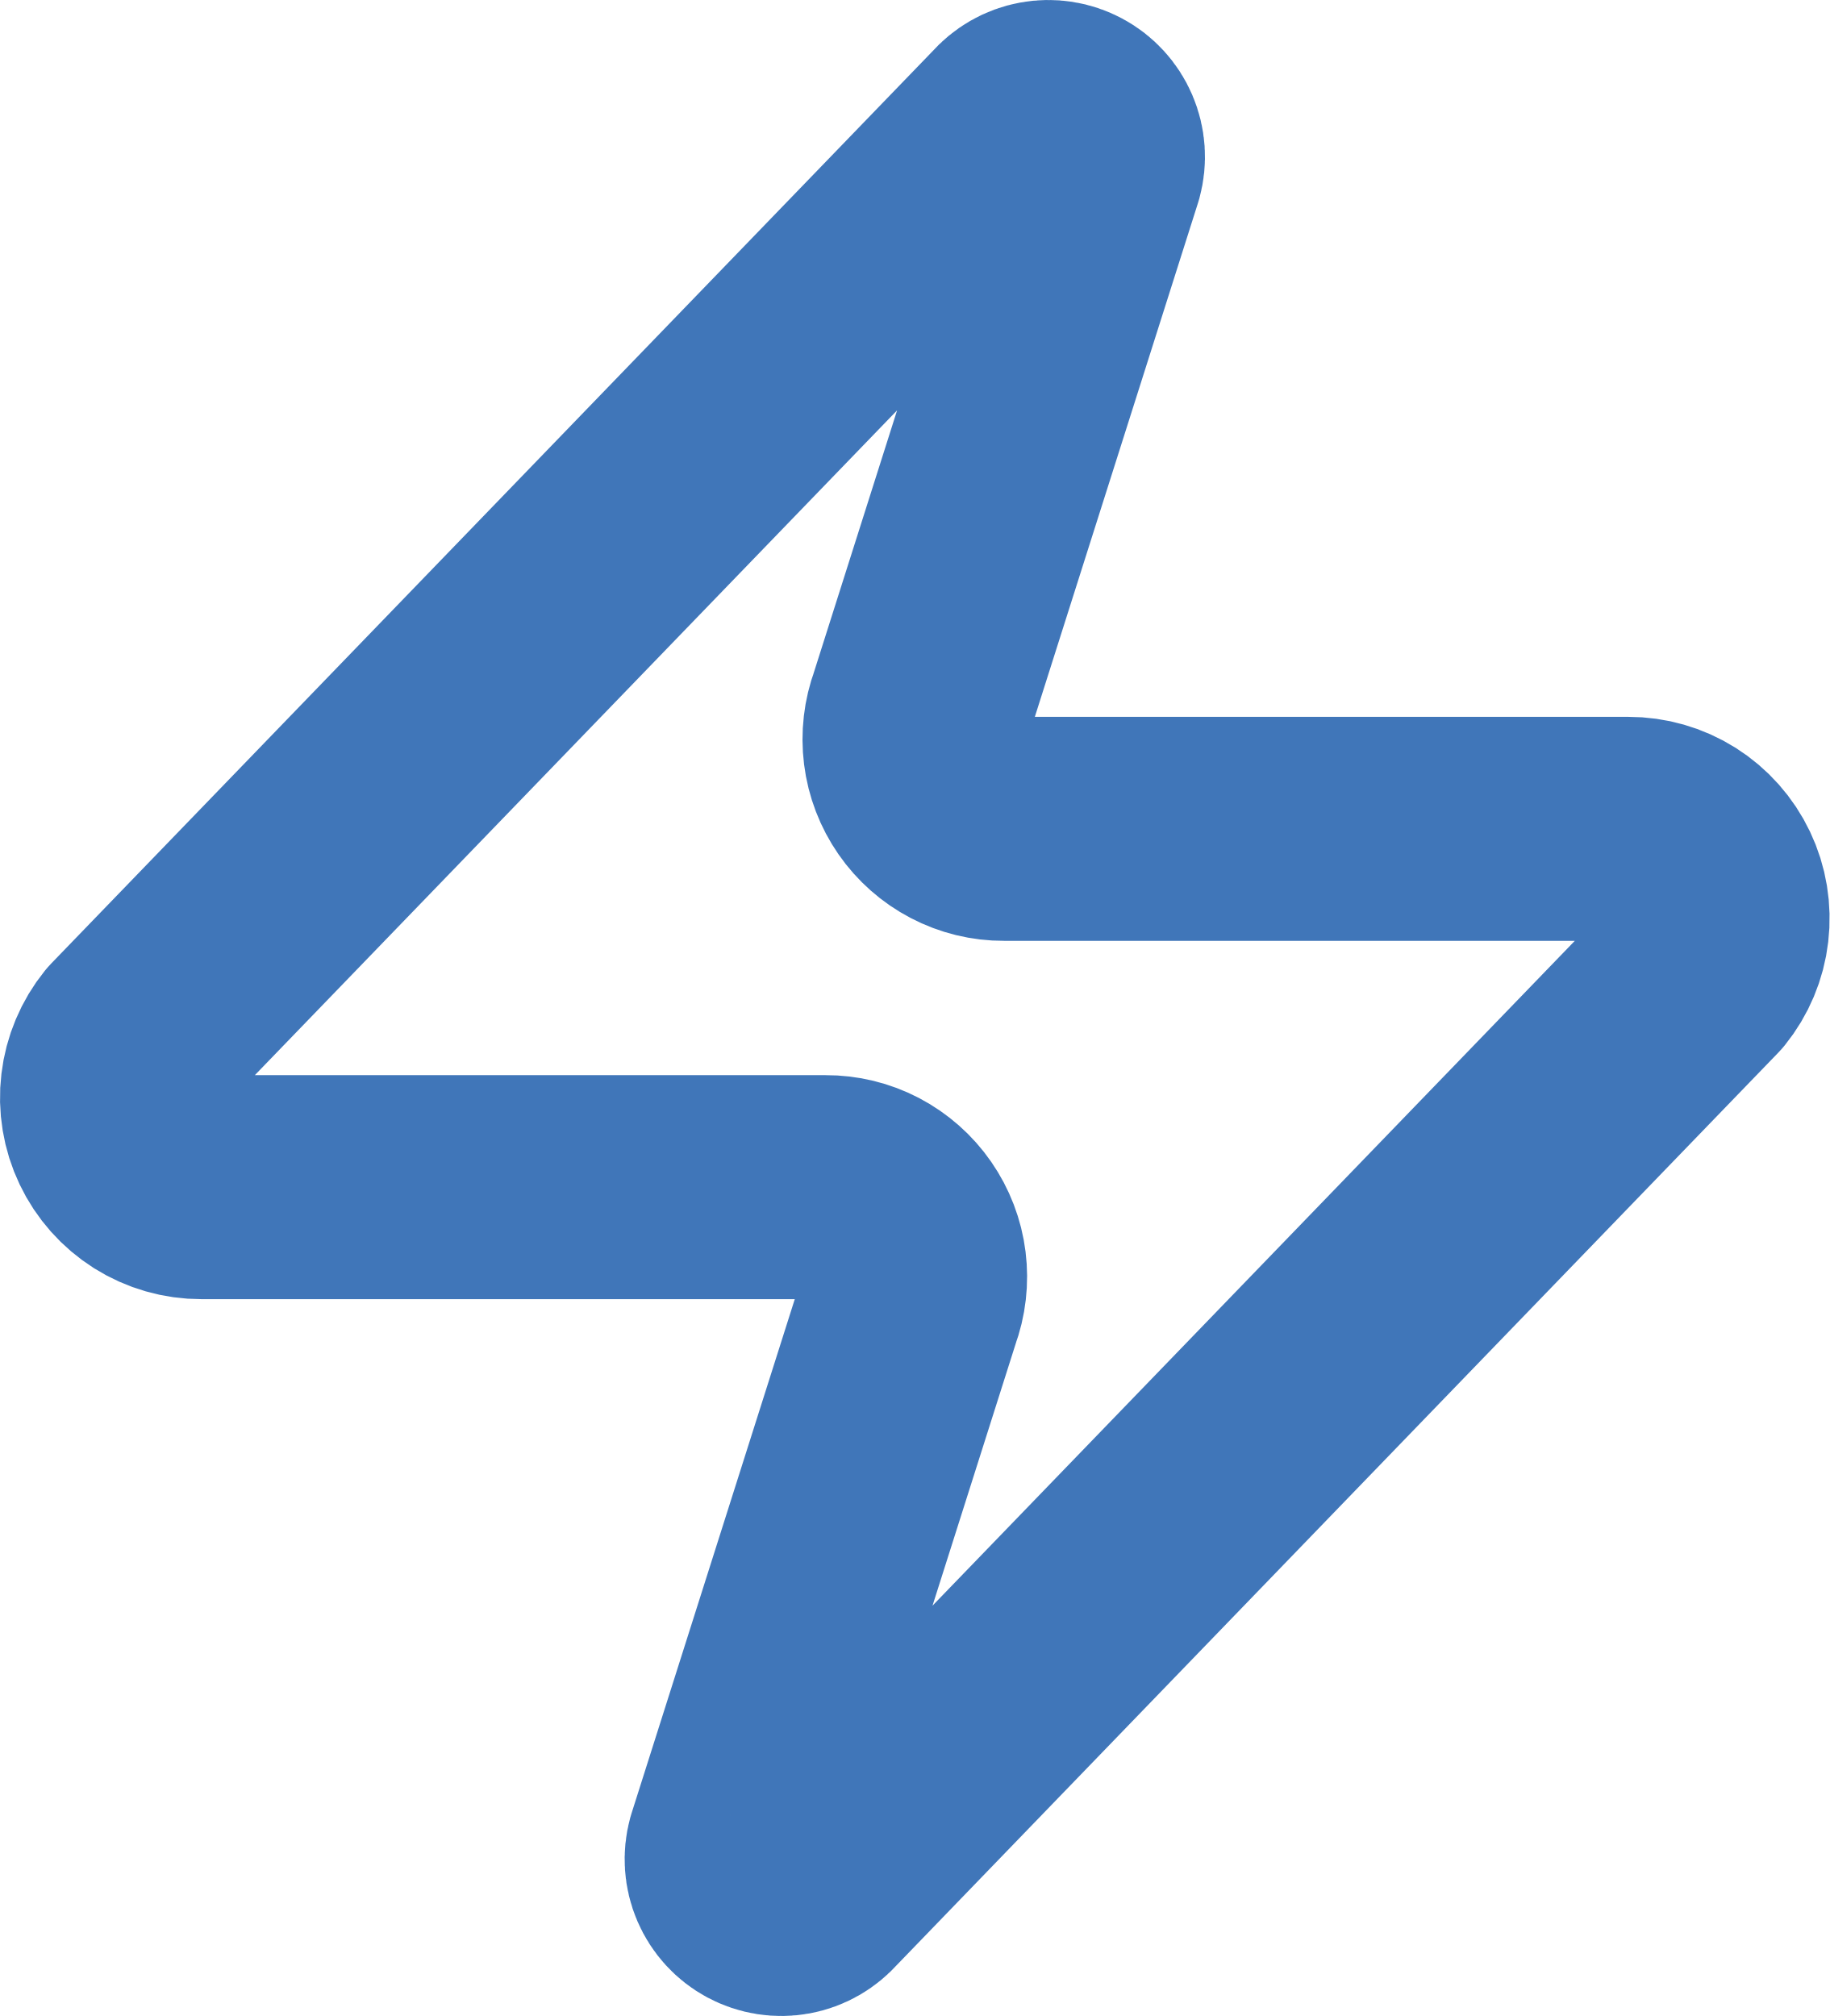
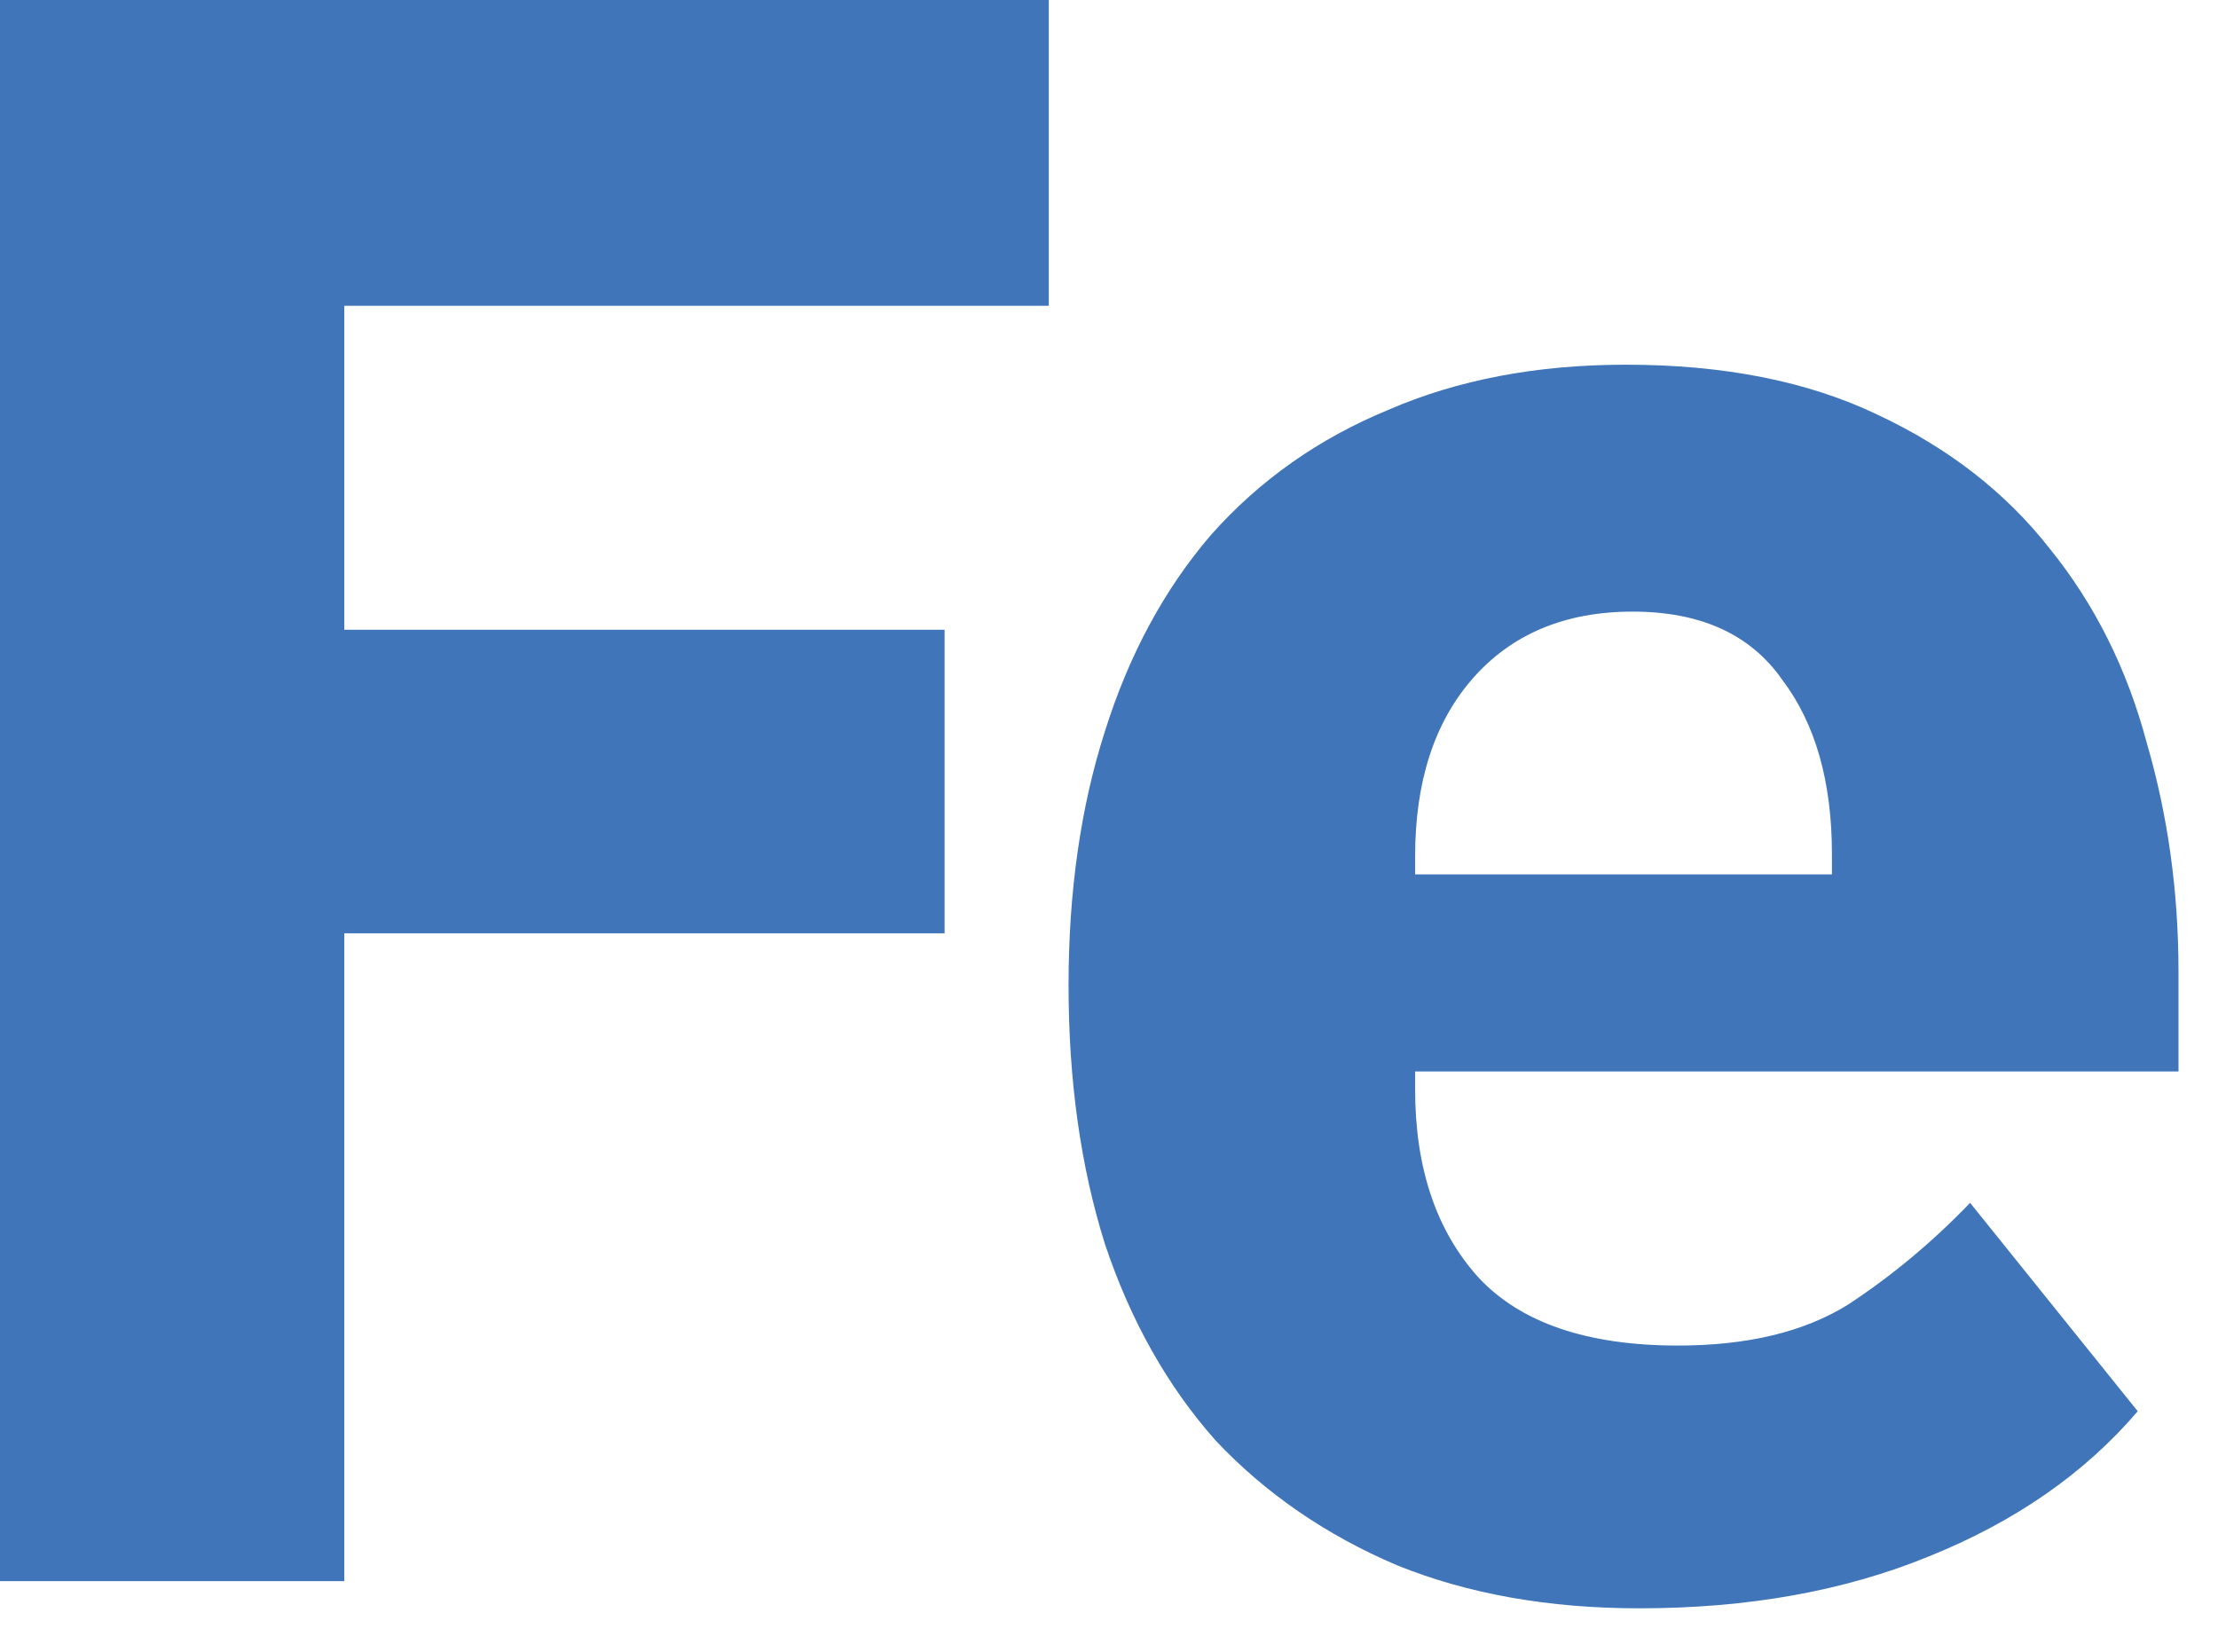
- <svg xmlns="http://www.w3.org/2000/svg" width="49" height="54" viewBox="0 0 49 54" fill="none">
-   <path d="M5.396 31.799C4.944 31.8 4.501 31.673 4.118 31.432C3.736 31.19 3.429 30.845 3.234 30.435C3.039 30.026 2.963 29.569 3.017 29.118C3.07 28.667 3.249 28.24 3.534 27.888L27.174 3.414C27.352 3.208 27.593 3.069 27.86 3.02C28.126 2.971 28.401 3.013 28.64 3.142C28.879 3.27 29.067 3.476 29.174 3.726C29.281 3.976 29.3 4.255 29.228 4.518L24.643 18.962C24.508 19.326 24.463 19.717 24.511 20.102C24.559 20.487 24.7 20.854 24.921 21.173C25.141 21.491 25.436 21.751 25.778 21.93C26.121 22.11 26.502 22.203 26.888 22.201H43.604C44.056 22.2 44.499 22.327 44.882 22.568C45.264 22.81 45.571 23.155 45.766 23.565C45.961 23.974 46.036 24.431 45.983 24.882C45.931 25.333 45.751 25.76 45.467 26.112L21.826 50.586C21.648 50.791 21.407 50.931 21.14 50.98C20.874 51.029 20.599 50.986 20.36 50.858C20.121 50.73 19.933 50.524 19.826 50.274C19.719 50.024 19.7 49.745 19.772 49.482L24.357 35.038C24.492 34.674 24.537 34.283 24.489 33.898C24.441 33.513 24.3 33.146 24.079 32.827C23.859 32.509 23.564 32.249 23.222 32.069C22.879 31.89 22.498 31.797 22.112 31.799H5.396Z" stroke="#4076B9" stroke-width="6" stroke-linecap="round" stroke-linejoin="round" />
+ <svg xmlns="http://www.w3.org/2000/svg" width="47" height="35" viewBox="0 0 47 35" fill="none">
+   <path d="M1.19209e-06 33.504V2.76566e-05H22.224V6.48H7.296V13.344H20.016V19.776H7.296V33.504H1.19209e-06ZM34.739 34.08C32.819 34.08 31.107 33.776 29.603 33.168C28.099 32.528 26.819 31.648 25.763 30.528C24.739 29.376 23.955 27.984 23.411 26.352C22.899 24.72 22.643 22.896 22.643 20.88C22.643 18.896 22.899 17.104 23.411 15.504C23.923 13.872 24.675 12.48 25.667 11.328C26.691 10.176 27.939 9.296 29.411 8.688C30.883 8.048 32.563 7.728 34.451 7.728C36.531 7.728 38.307 8.08 39.779 8.784C41.283 9.488 42.499 10.432 43.427 11.616C44.387 12.8 45.075 14.176 45.491 15.744C45.939 17.28 46.163 18.896 46.163 20.592V22.704H29.987V23.088C29.987 24.752 30.435 26.08 31.331 27.072C32.227 28.032 33.635 28.512 35.555 28.512C37.027 28.512 38.227 28.224 39.155 27.648C40.083 27.04 40.947 26.32 41.747 25.488L45.299 29.904C44.179 31.216 42.707 32.24 40.883 32.976C39.091 33.712 37.043 34.08 34.739 34.08ZM34.595 12.96C33.155 12.96 32.019 13.44 31.187 14.4C30.387 15.328 29.987 16.576 29.987 18.144V18.528H38.819V18.096C38.819 16.56 38.467 15.328 37.763 14.4C37.091 13.44 36.035 12.96 34.595 12.96Z" fill="#4076B9" />
</svg>
